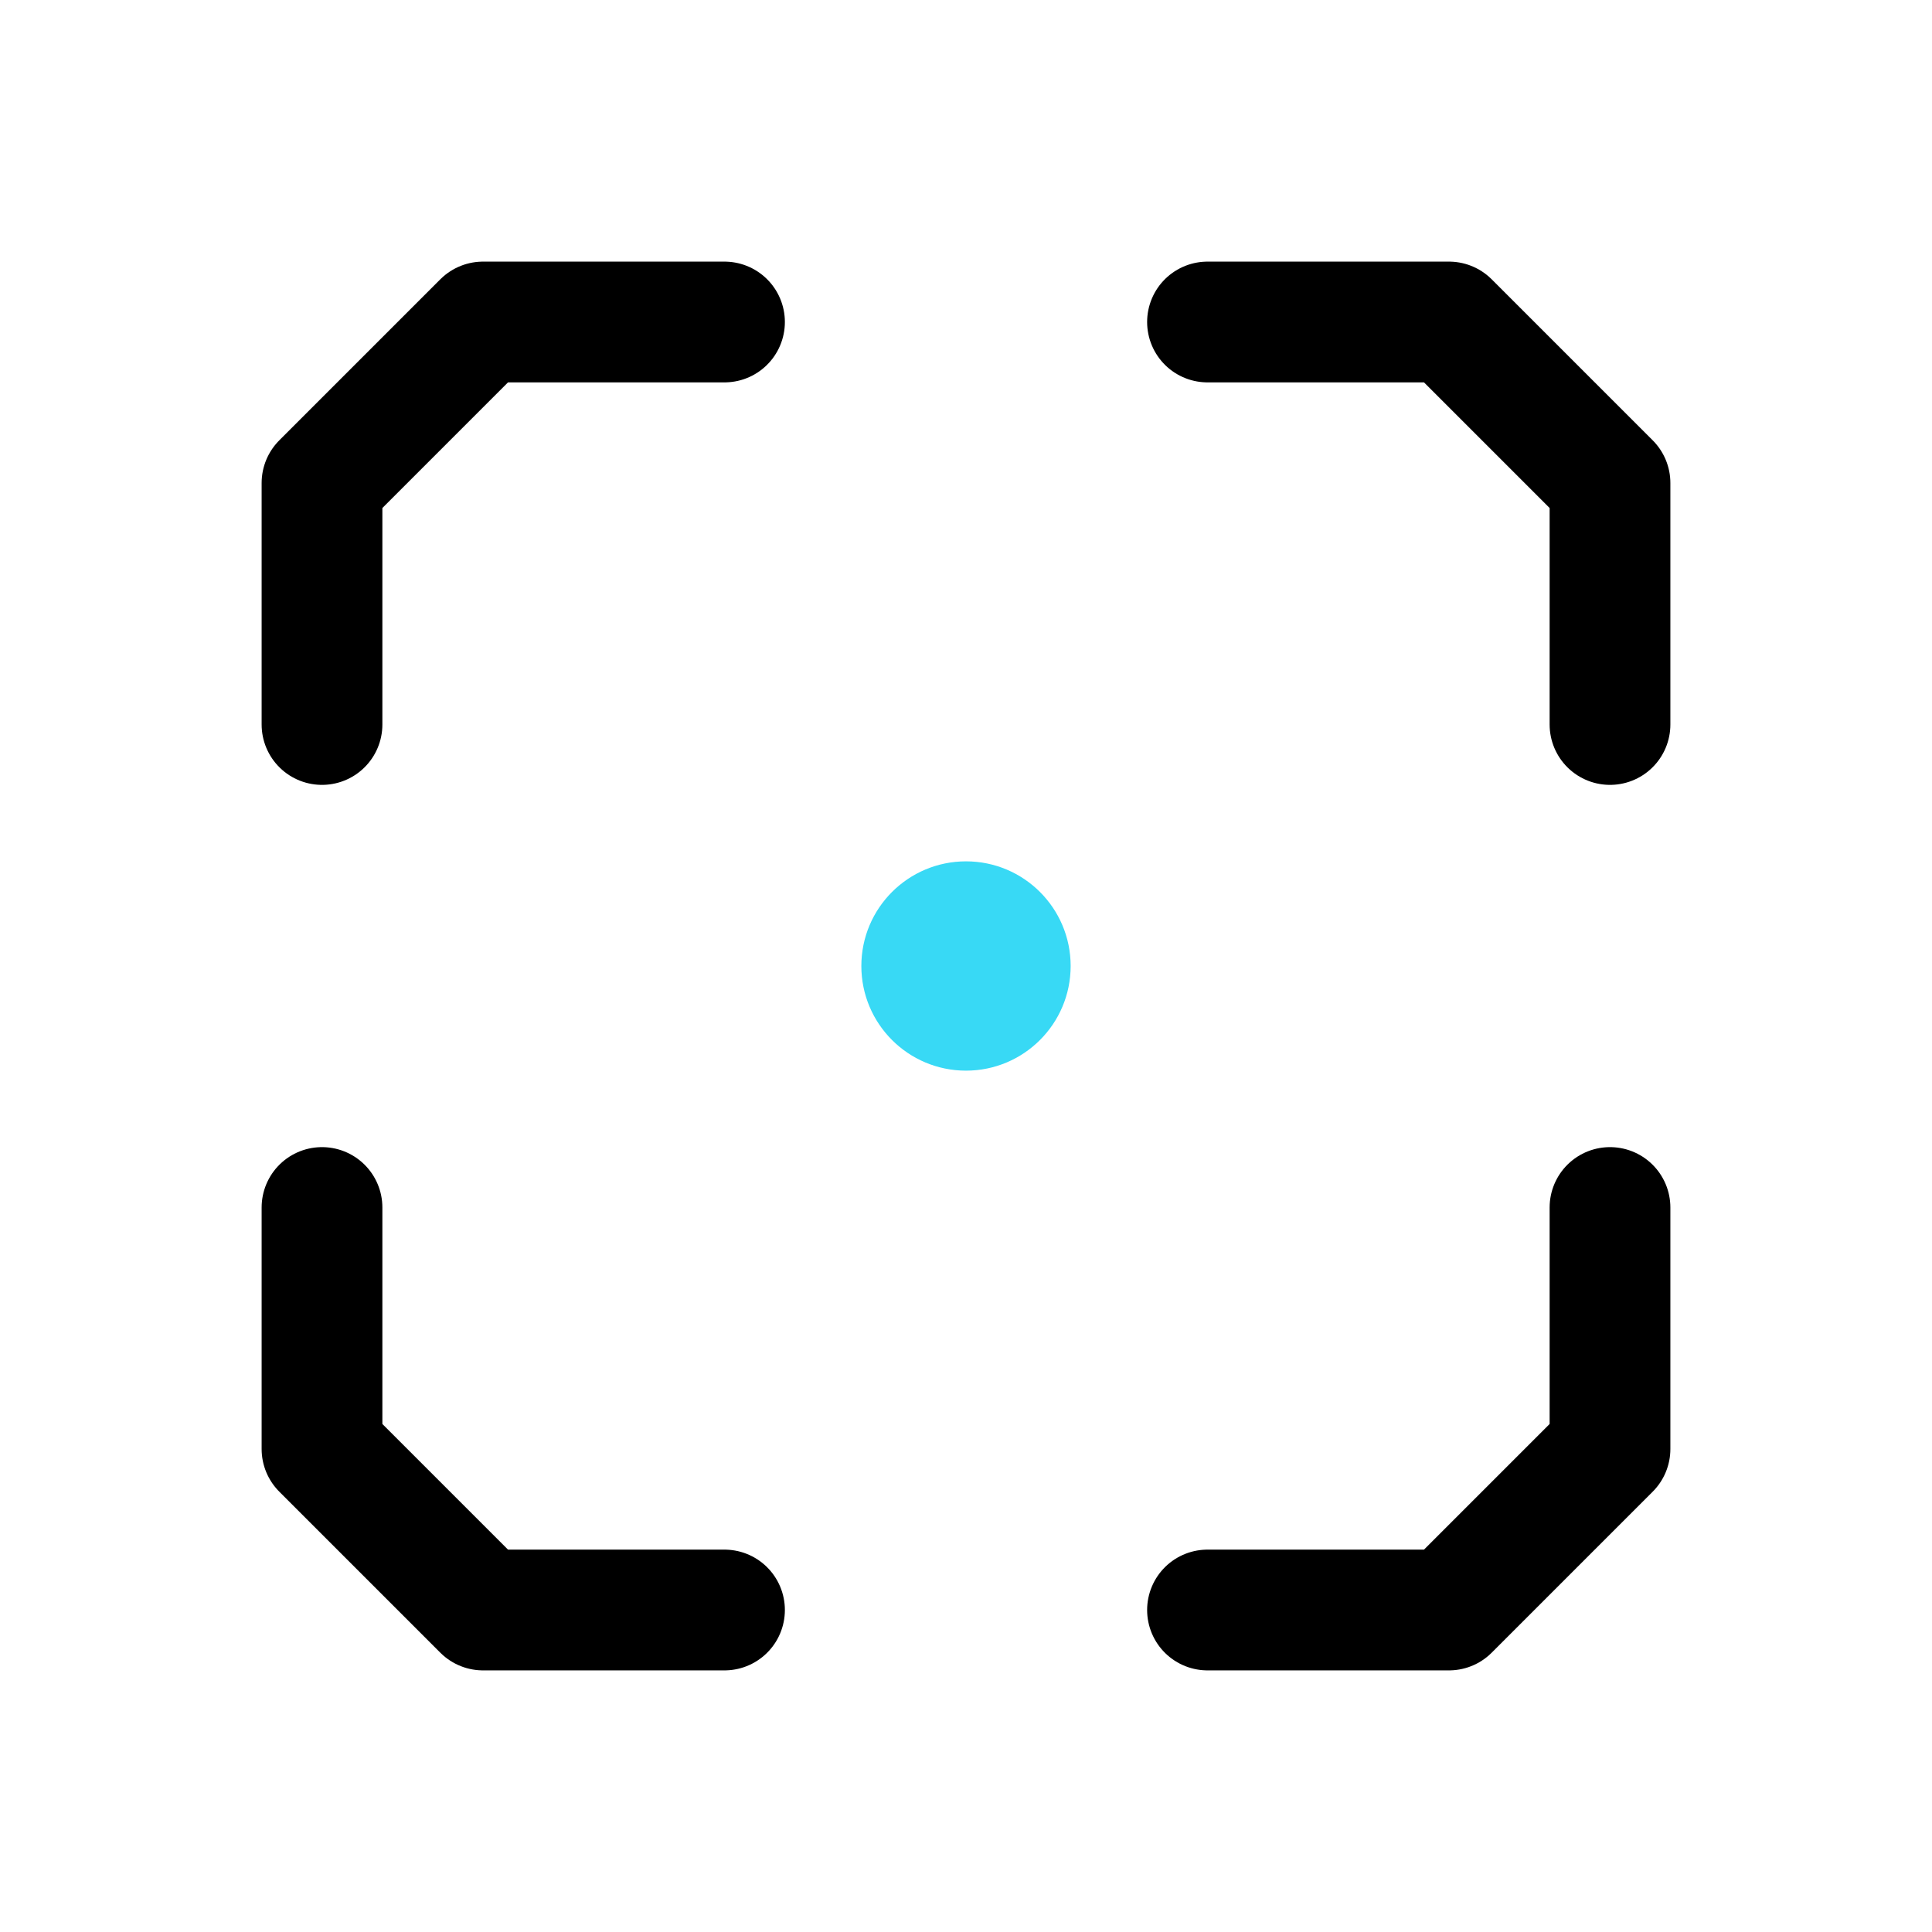
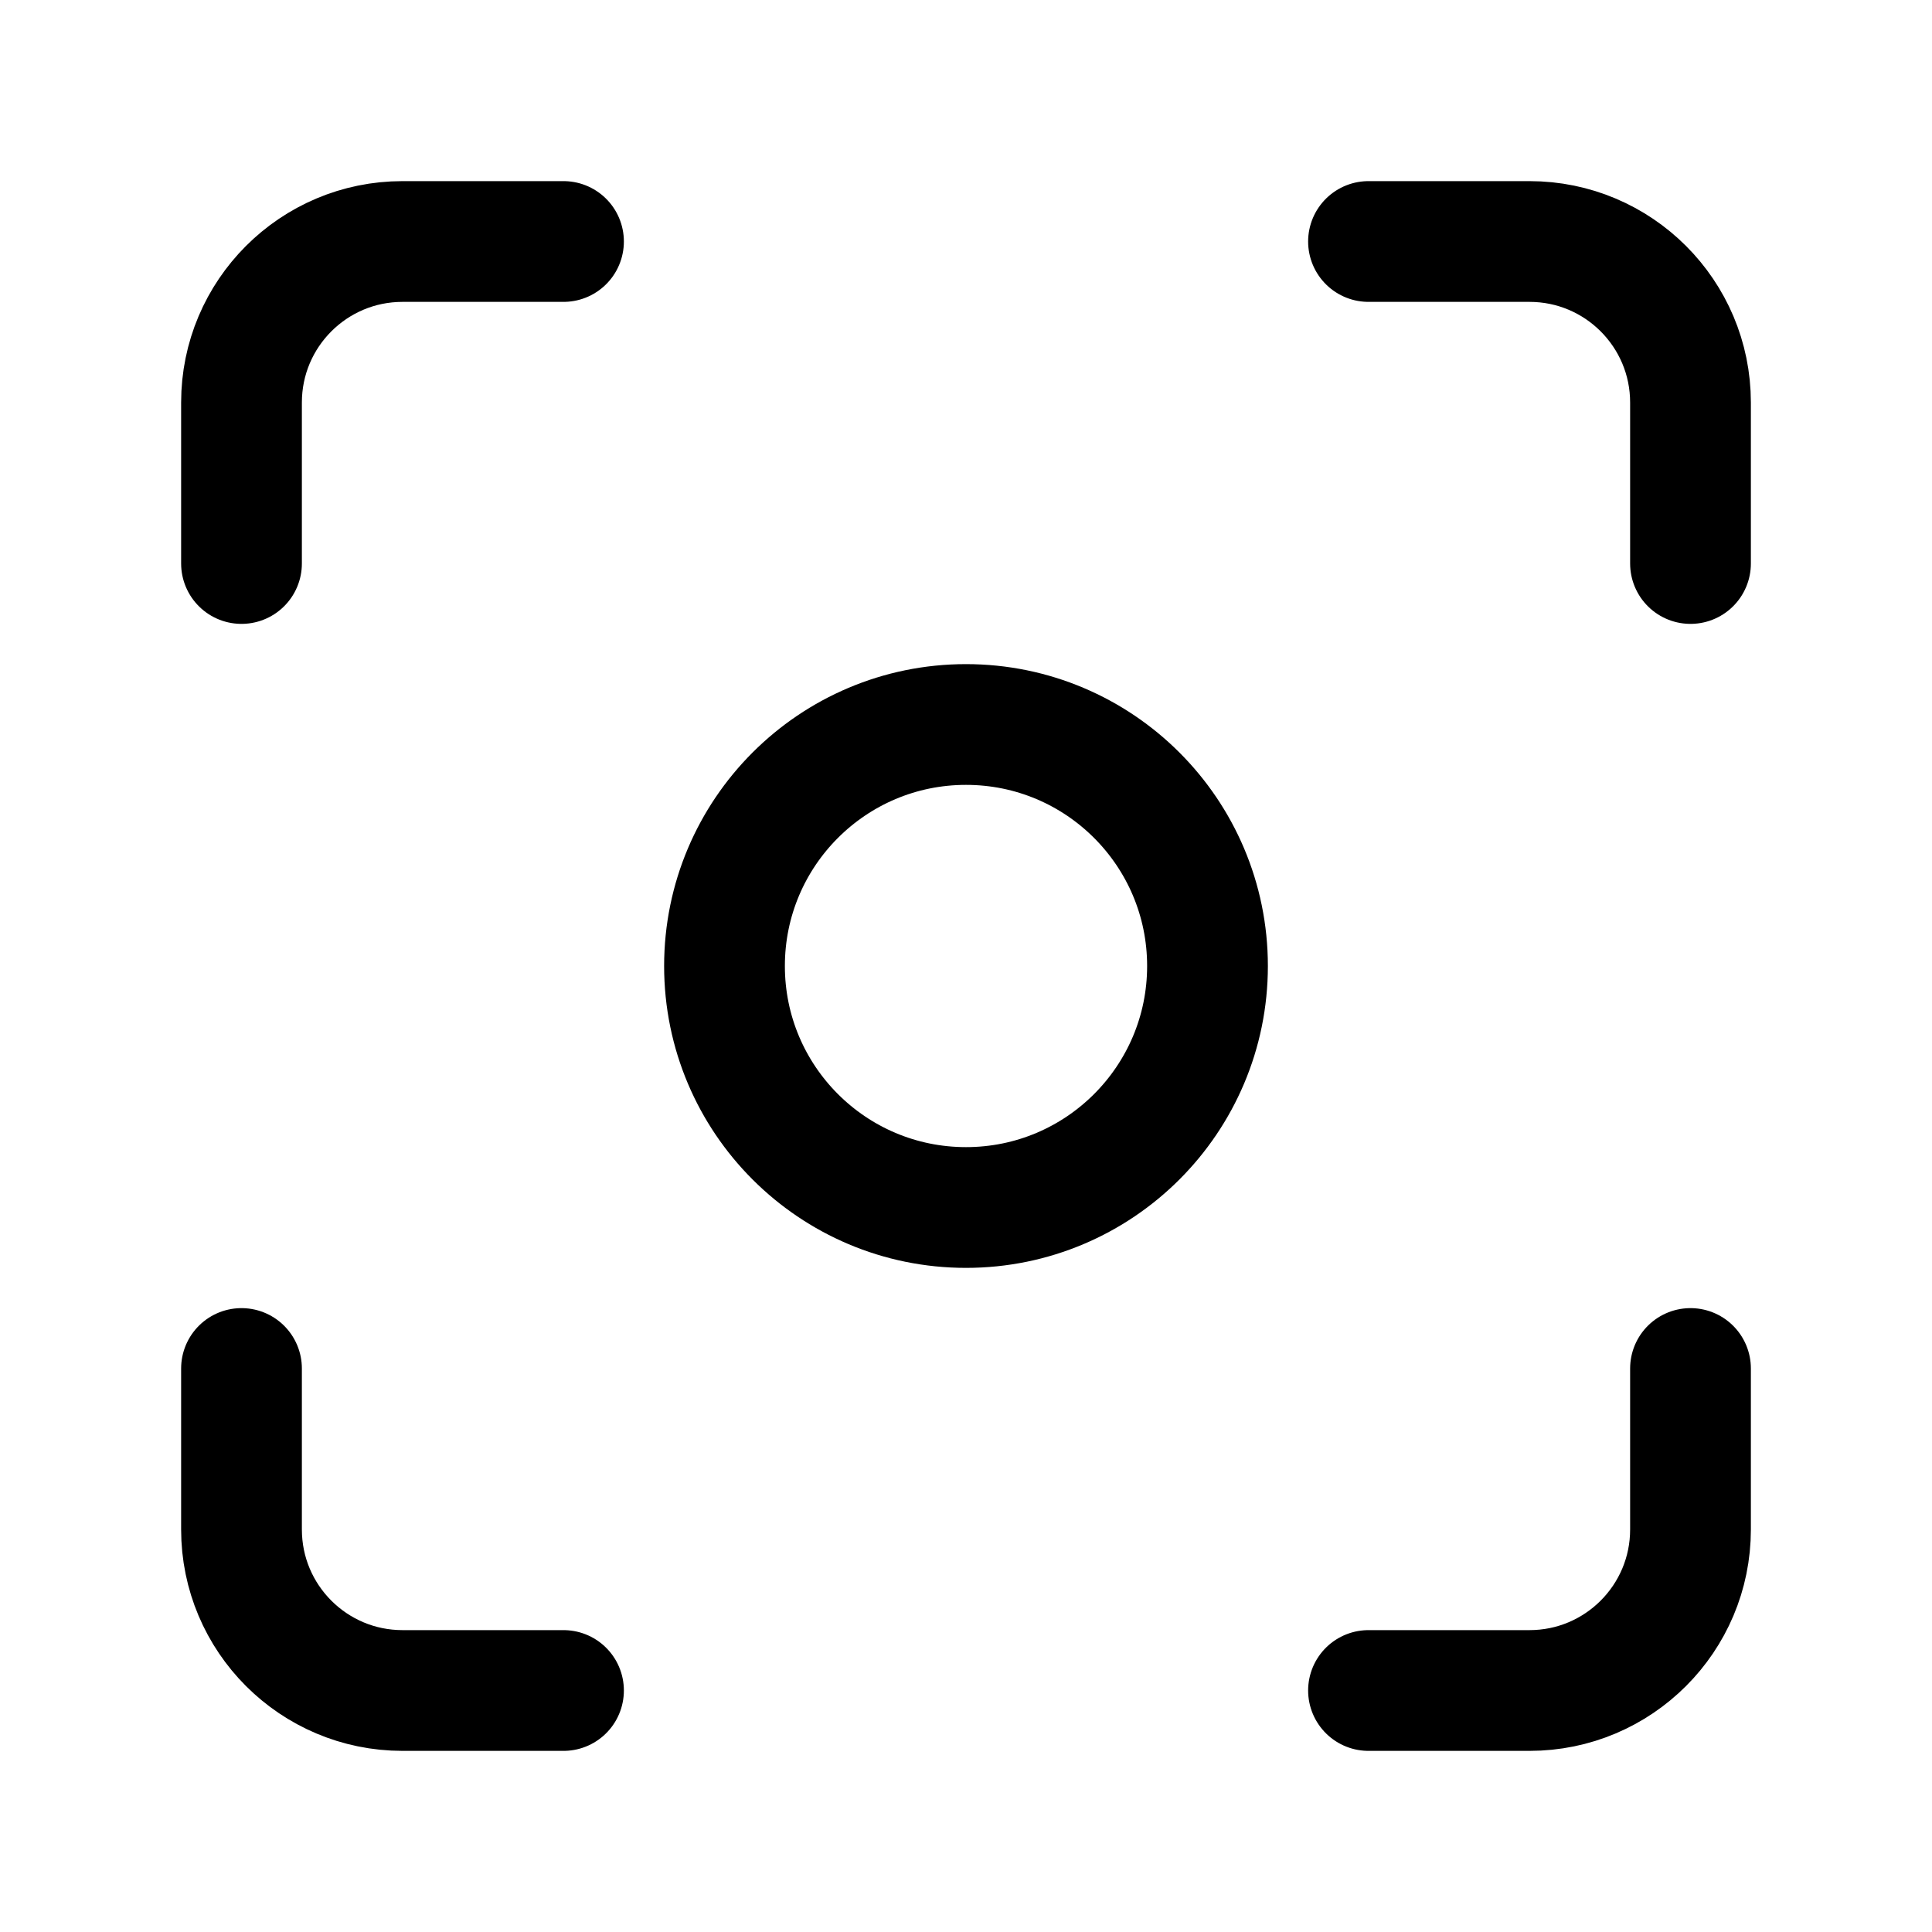
<svg xmlns="http://www.w3.org/2000/svg" width="24" height="24" viewBox="0 0 24 24" fill="none" stroke="currentColor" stroke-width="1.5" stroke-linecap="round" stroke-linejoin="round">
  <style>.accent{stroke:#38d9f5}.accent-fill{fill:#38d9f5}</style>
-   <path d="M4 9 V6 L6 4 H9" />
-   <path d="M15 4 H18 L20 6 V9" />
-   <path d="M20 15 V18 L18 20 H15" />
-   <path d="M9 20 H6 L4 18 V15" />
-   <circle class="accent-fill" cx="12" cy="12" r="1.3" fill="currentColor" stroke="none" />
+   <circle cx="12" cy="12" r="3" />
+   <path d="M3 7V5a2 2 0 0 1 2-2h2" />
+   <path d="M17 3h2a2 2 0 0 1 2 2v2" />
+   <path d="M21 17v2a2 2 0 0 1-2 2h-2" />
+   <path d="M7 21H5a2 2 0 0 1-2-2v-2" />
</svg>
